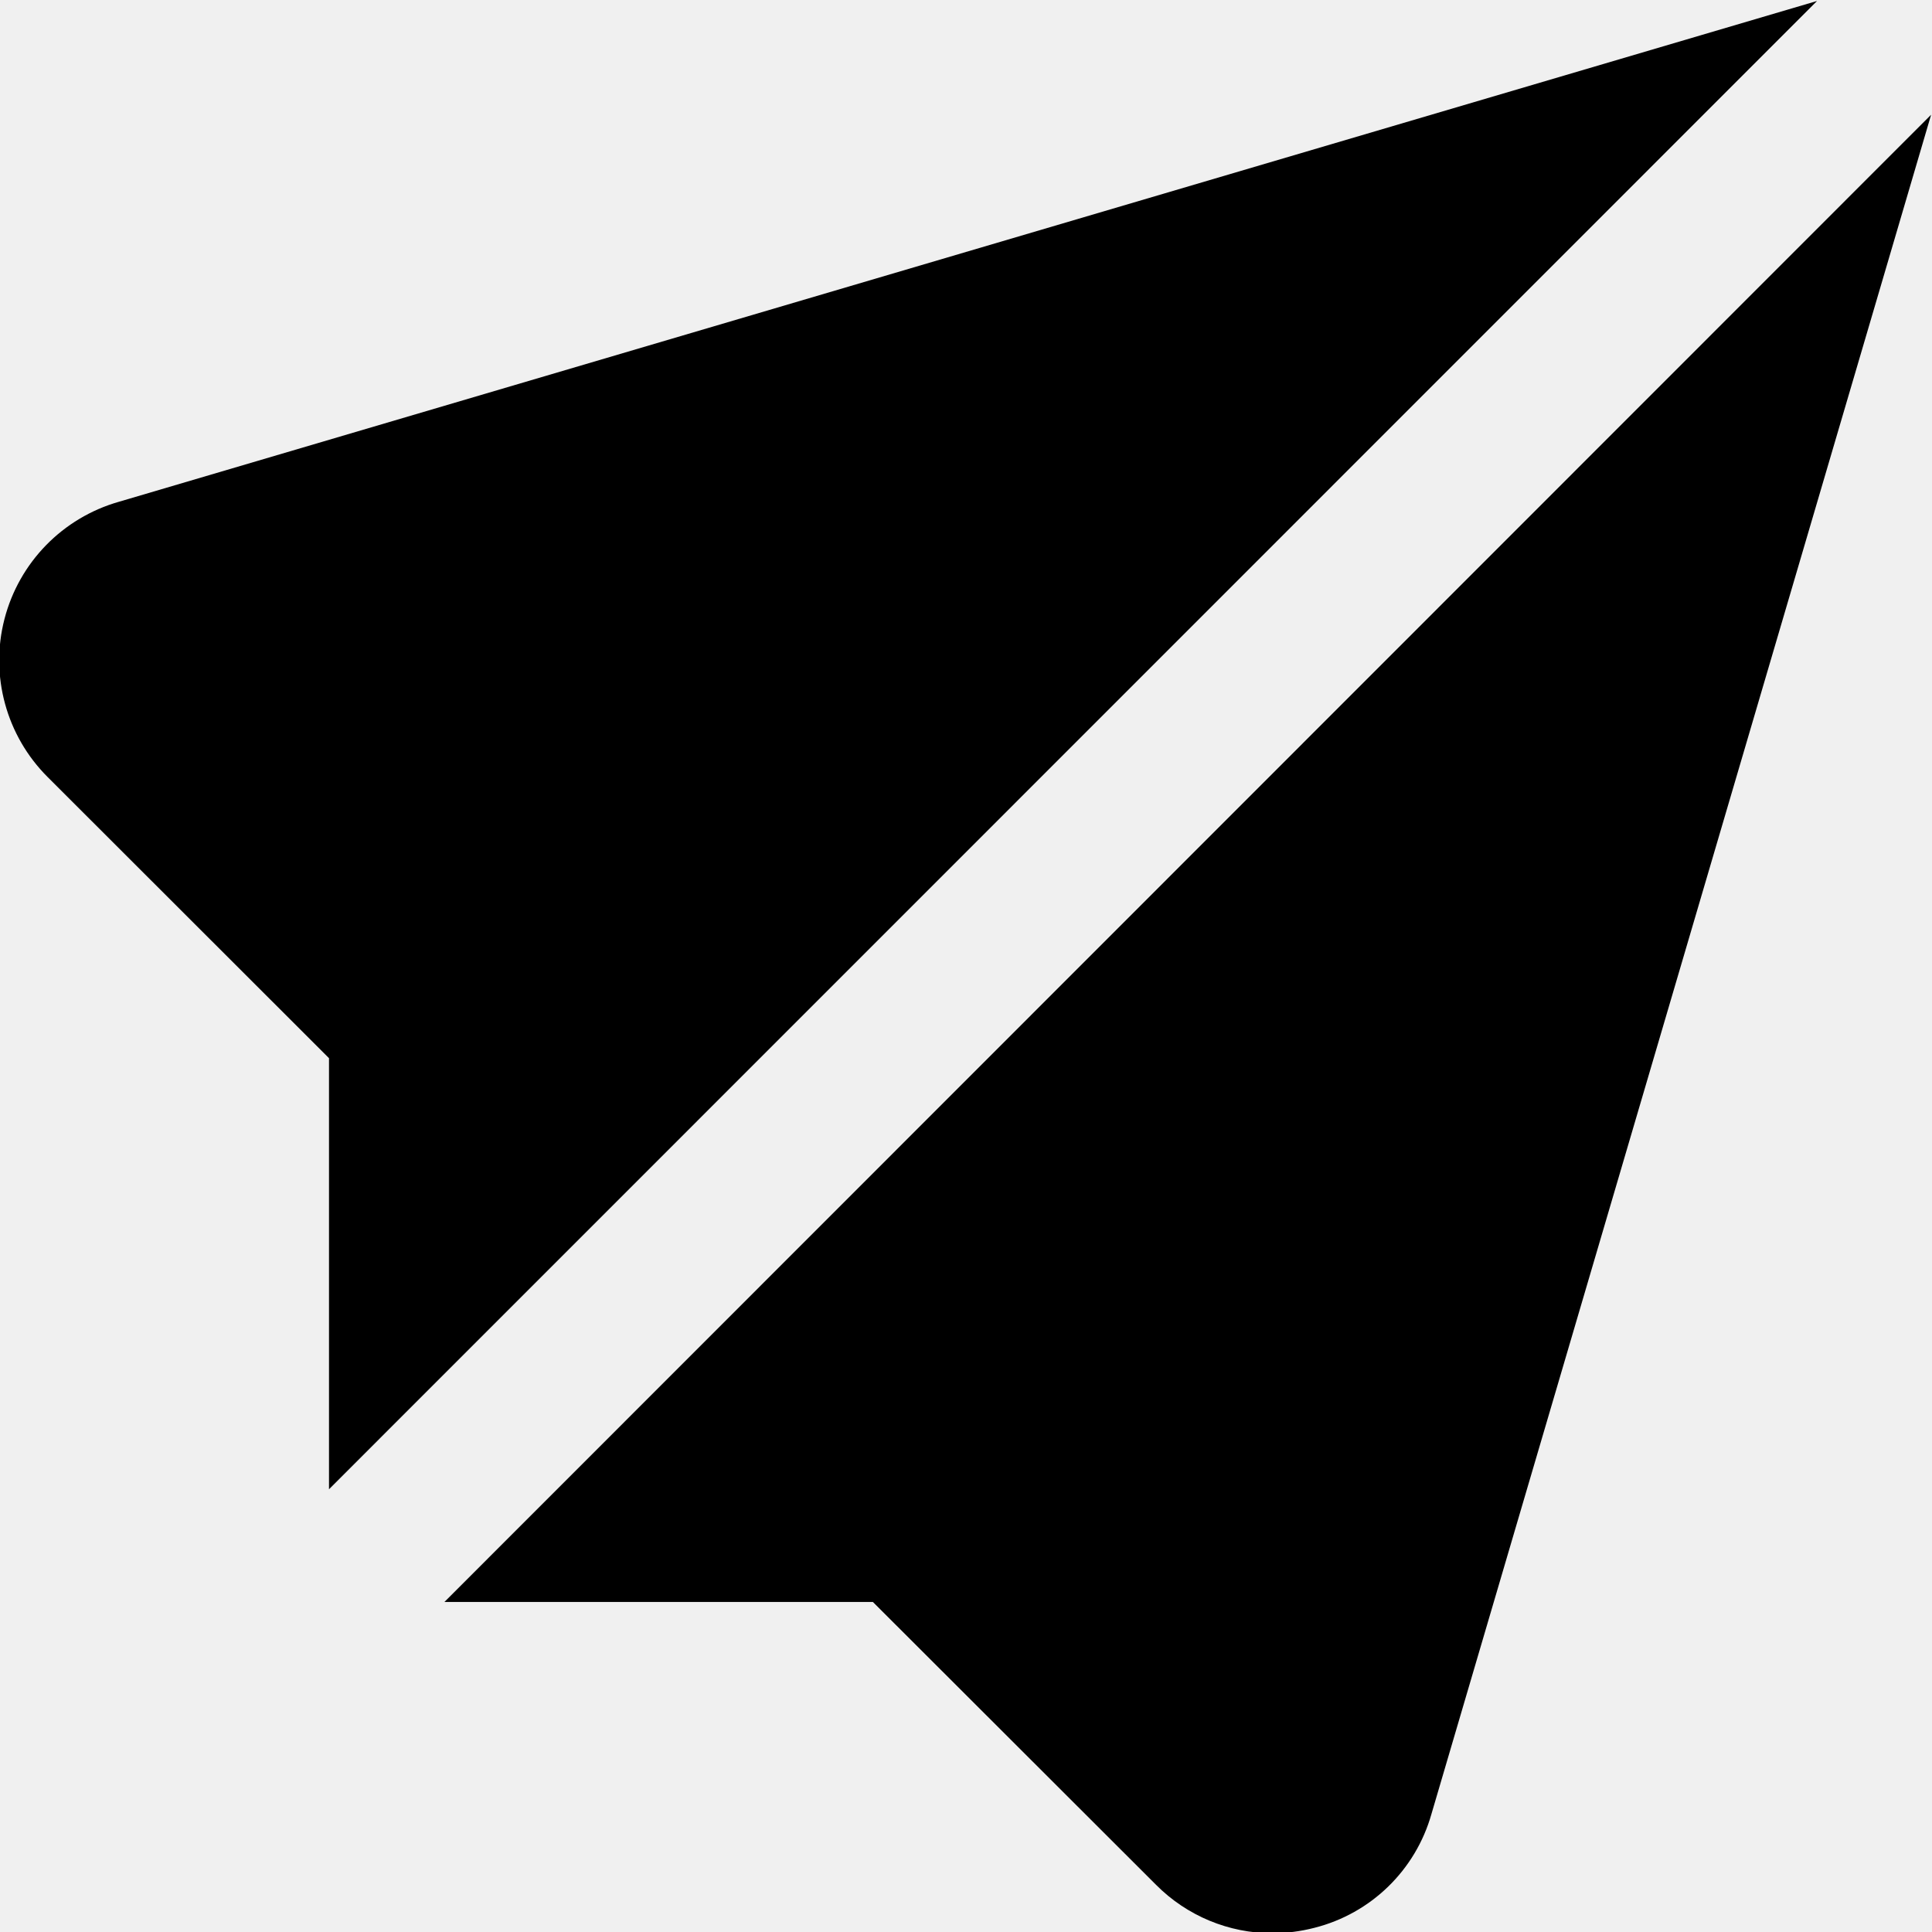
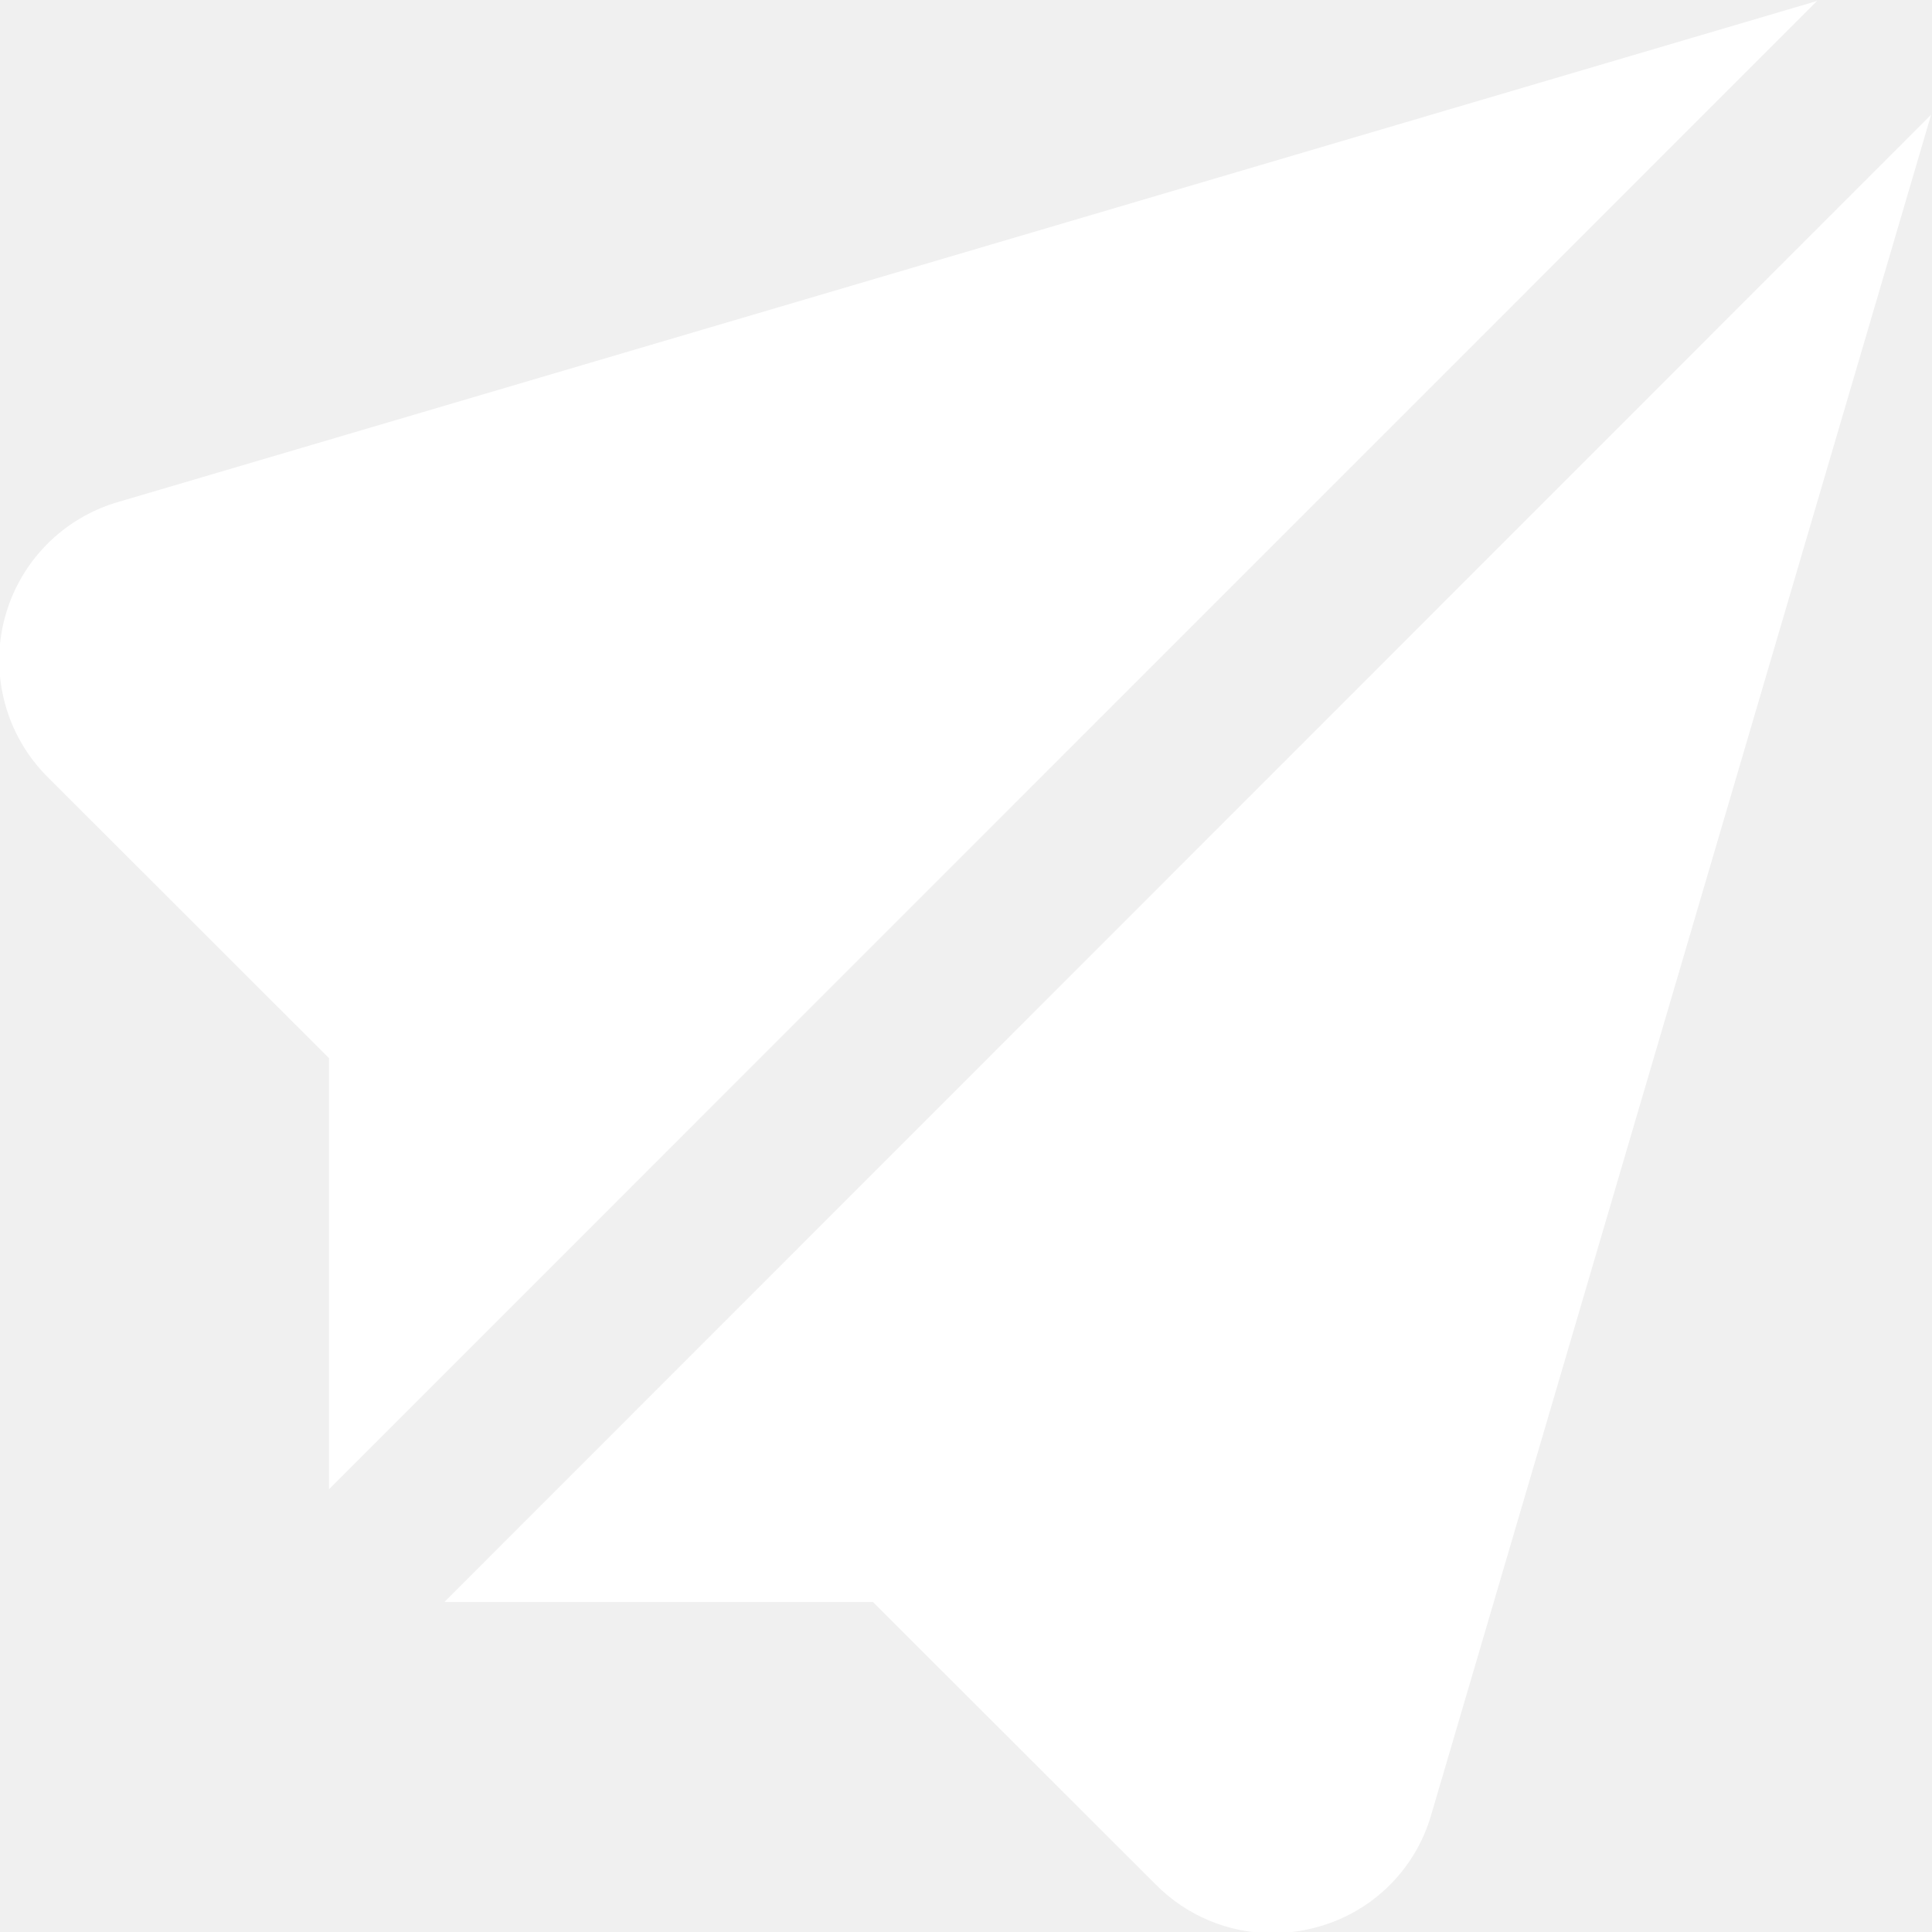
- <svg xmlns="http://www.w3.org/2000/svg" id="Layer_1" data-name="Layer 1" viewBox="0 0 24 24" width="512" height="512">
+ <svg xmlns="http://www.w3.org/2000/svg" fill="white" id="Layer_1" data-name="Layer 1" viewBox="0 0 24 24" width="512" height="512">
  <path d="M5.521,19.9h5.322l3.519,3.515a2.035,2.035,0,0,0,1.443.6,2.1,2.1,0,0,0,.523-.067,2.026,2.026,0,0,0,1.454-1.414L23.989,1.425Z" />
  <path d="M4.087,18.5,22.572.012,1.478,6.233a2.048,2.048,0,0,0-.886,3.42l3.495,3.492Z" />
</svg>
